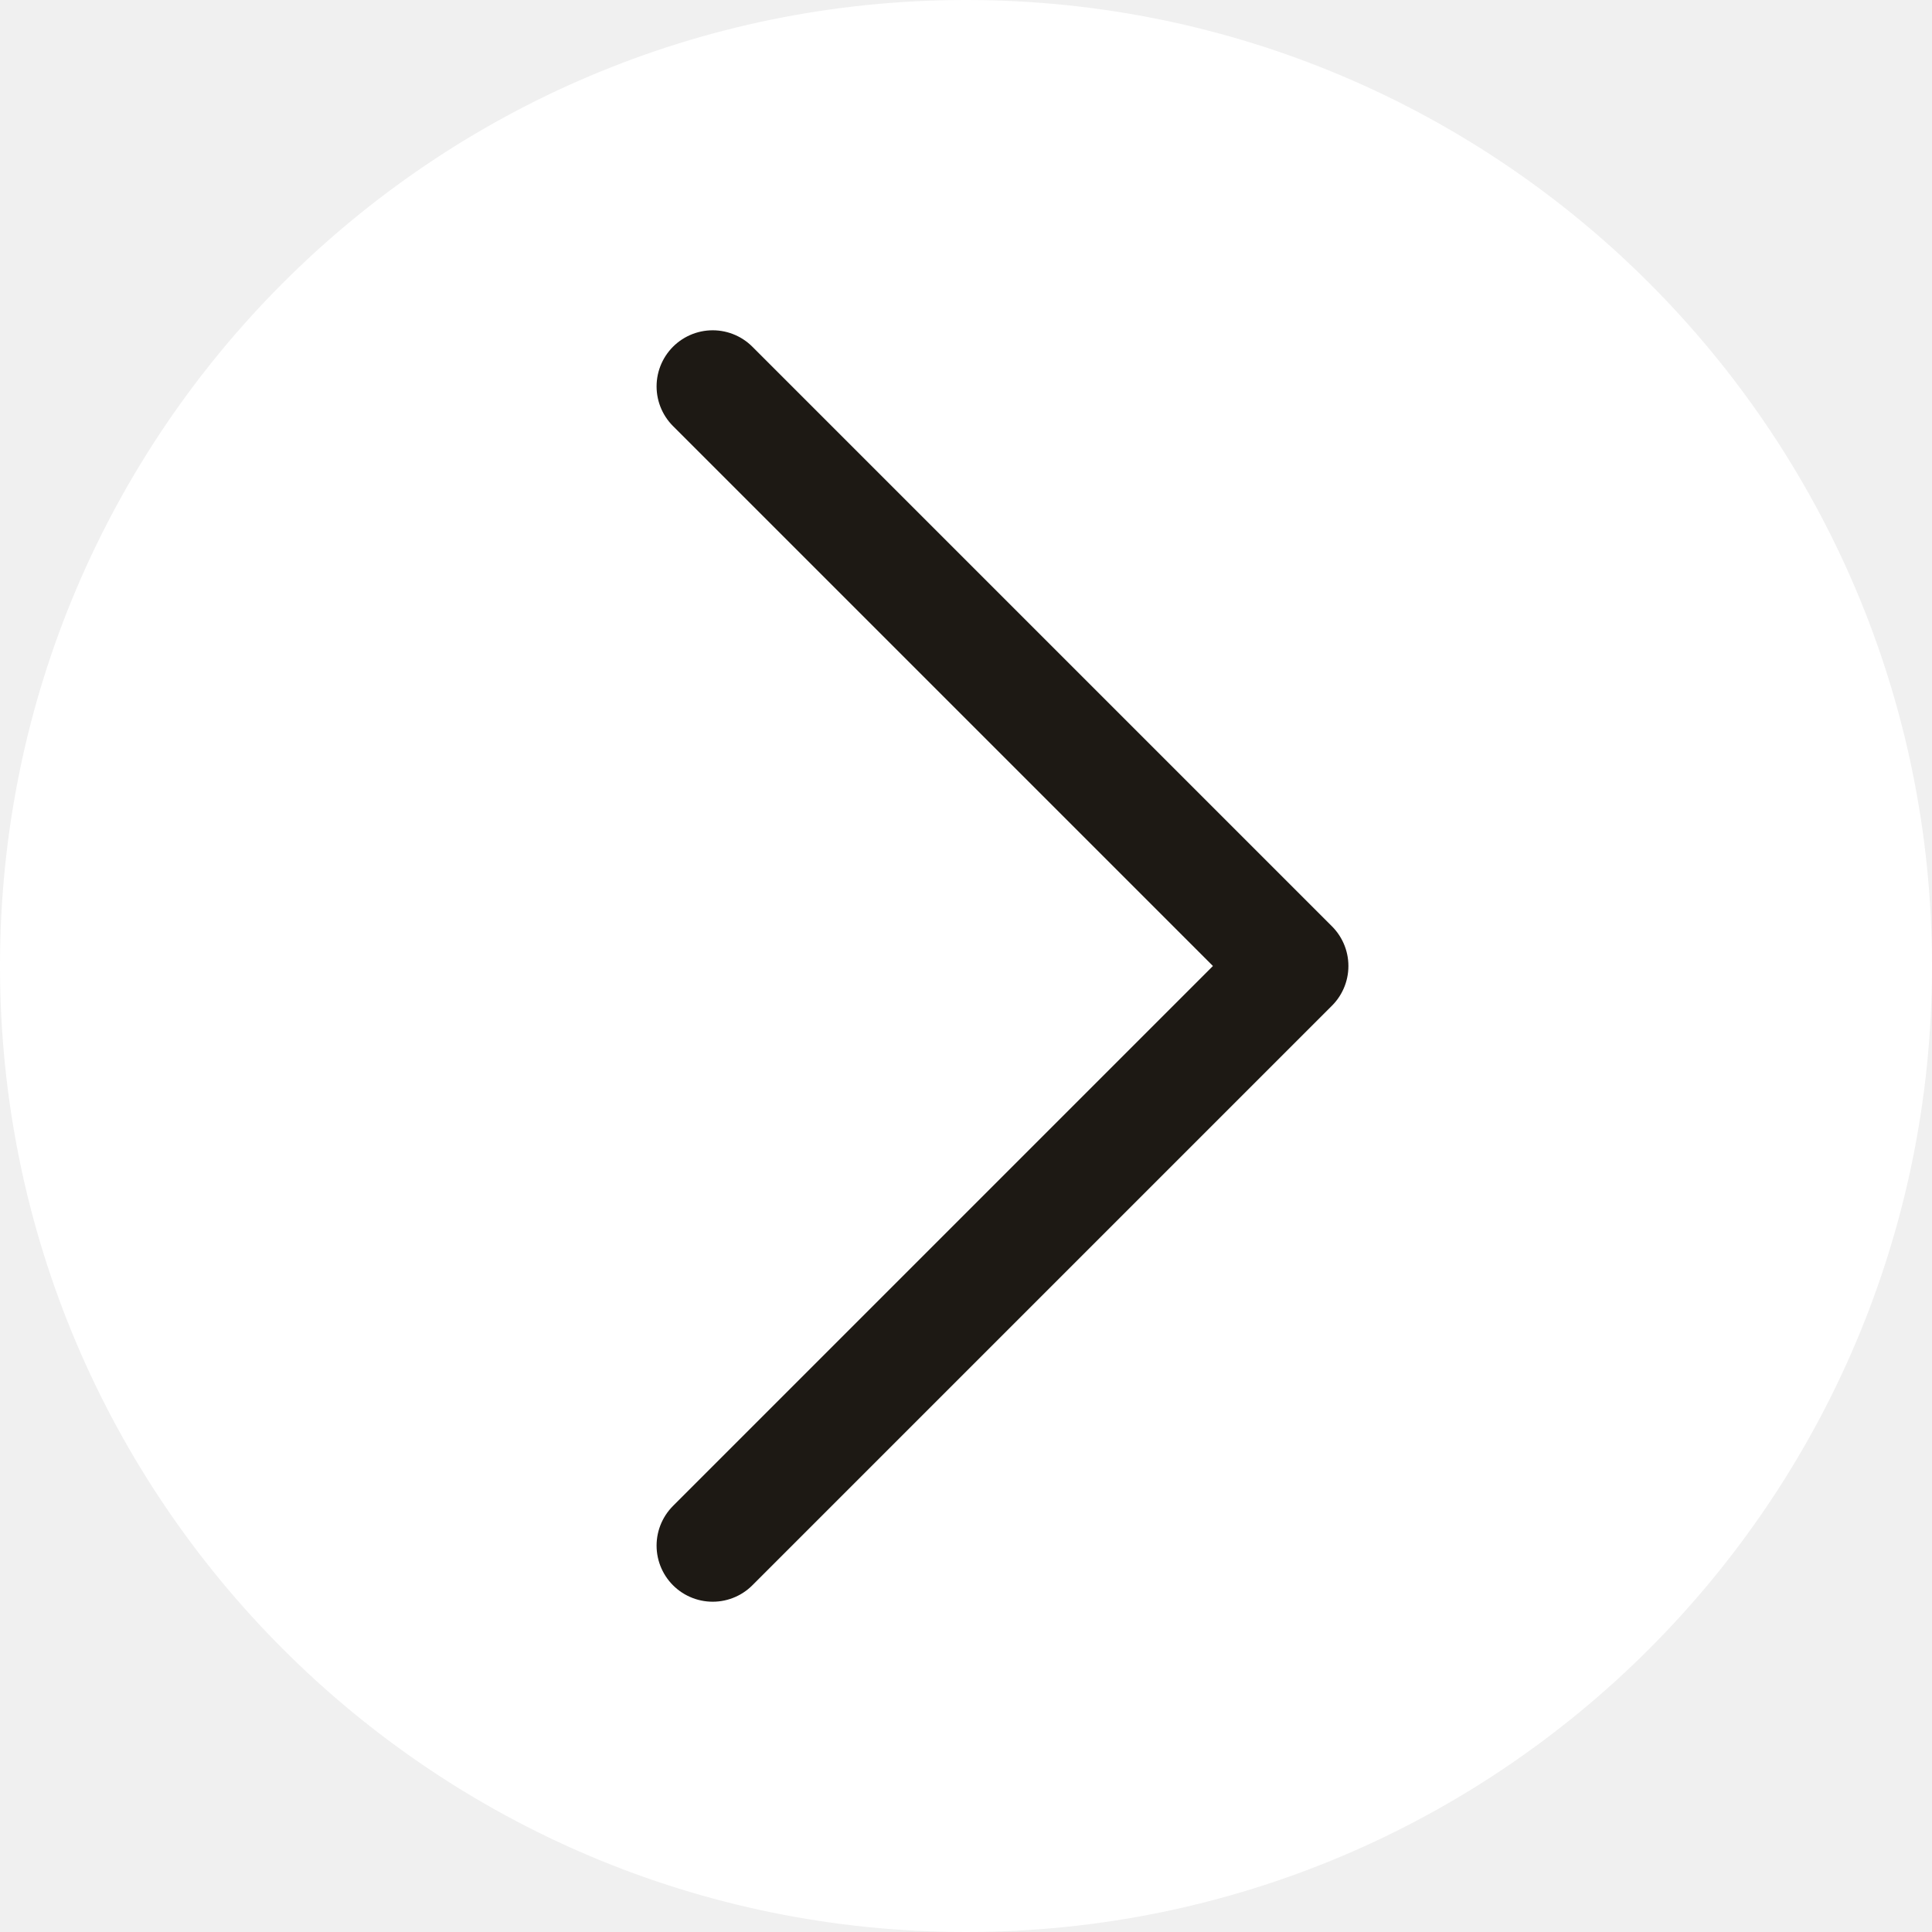
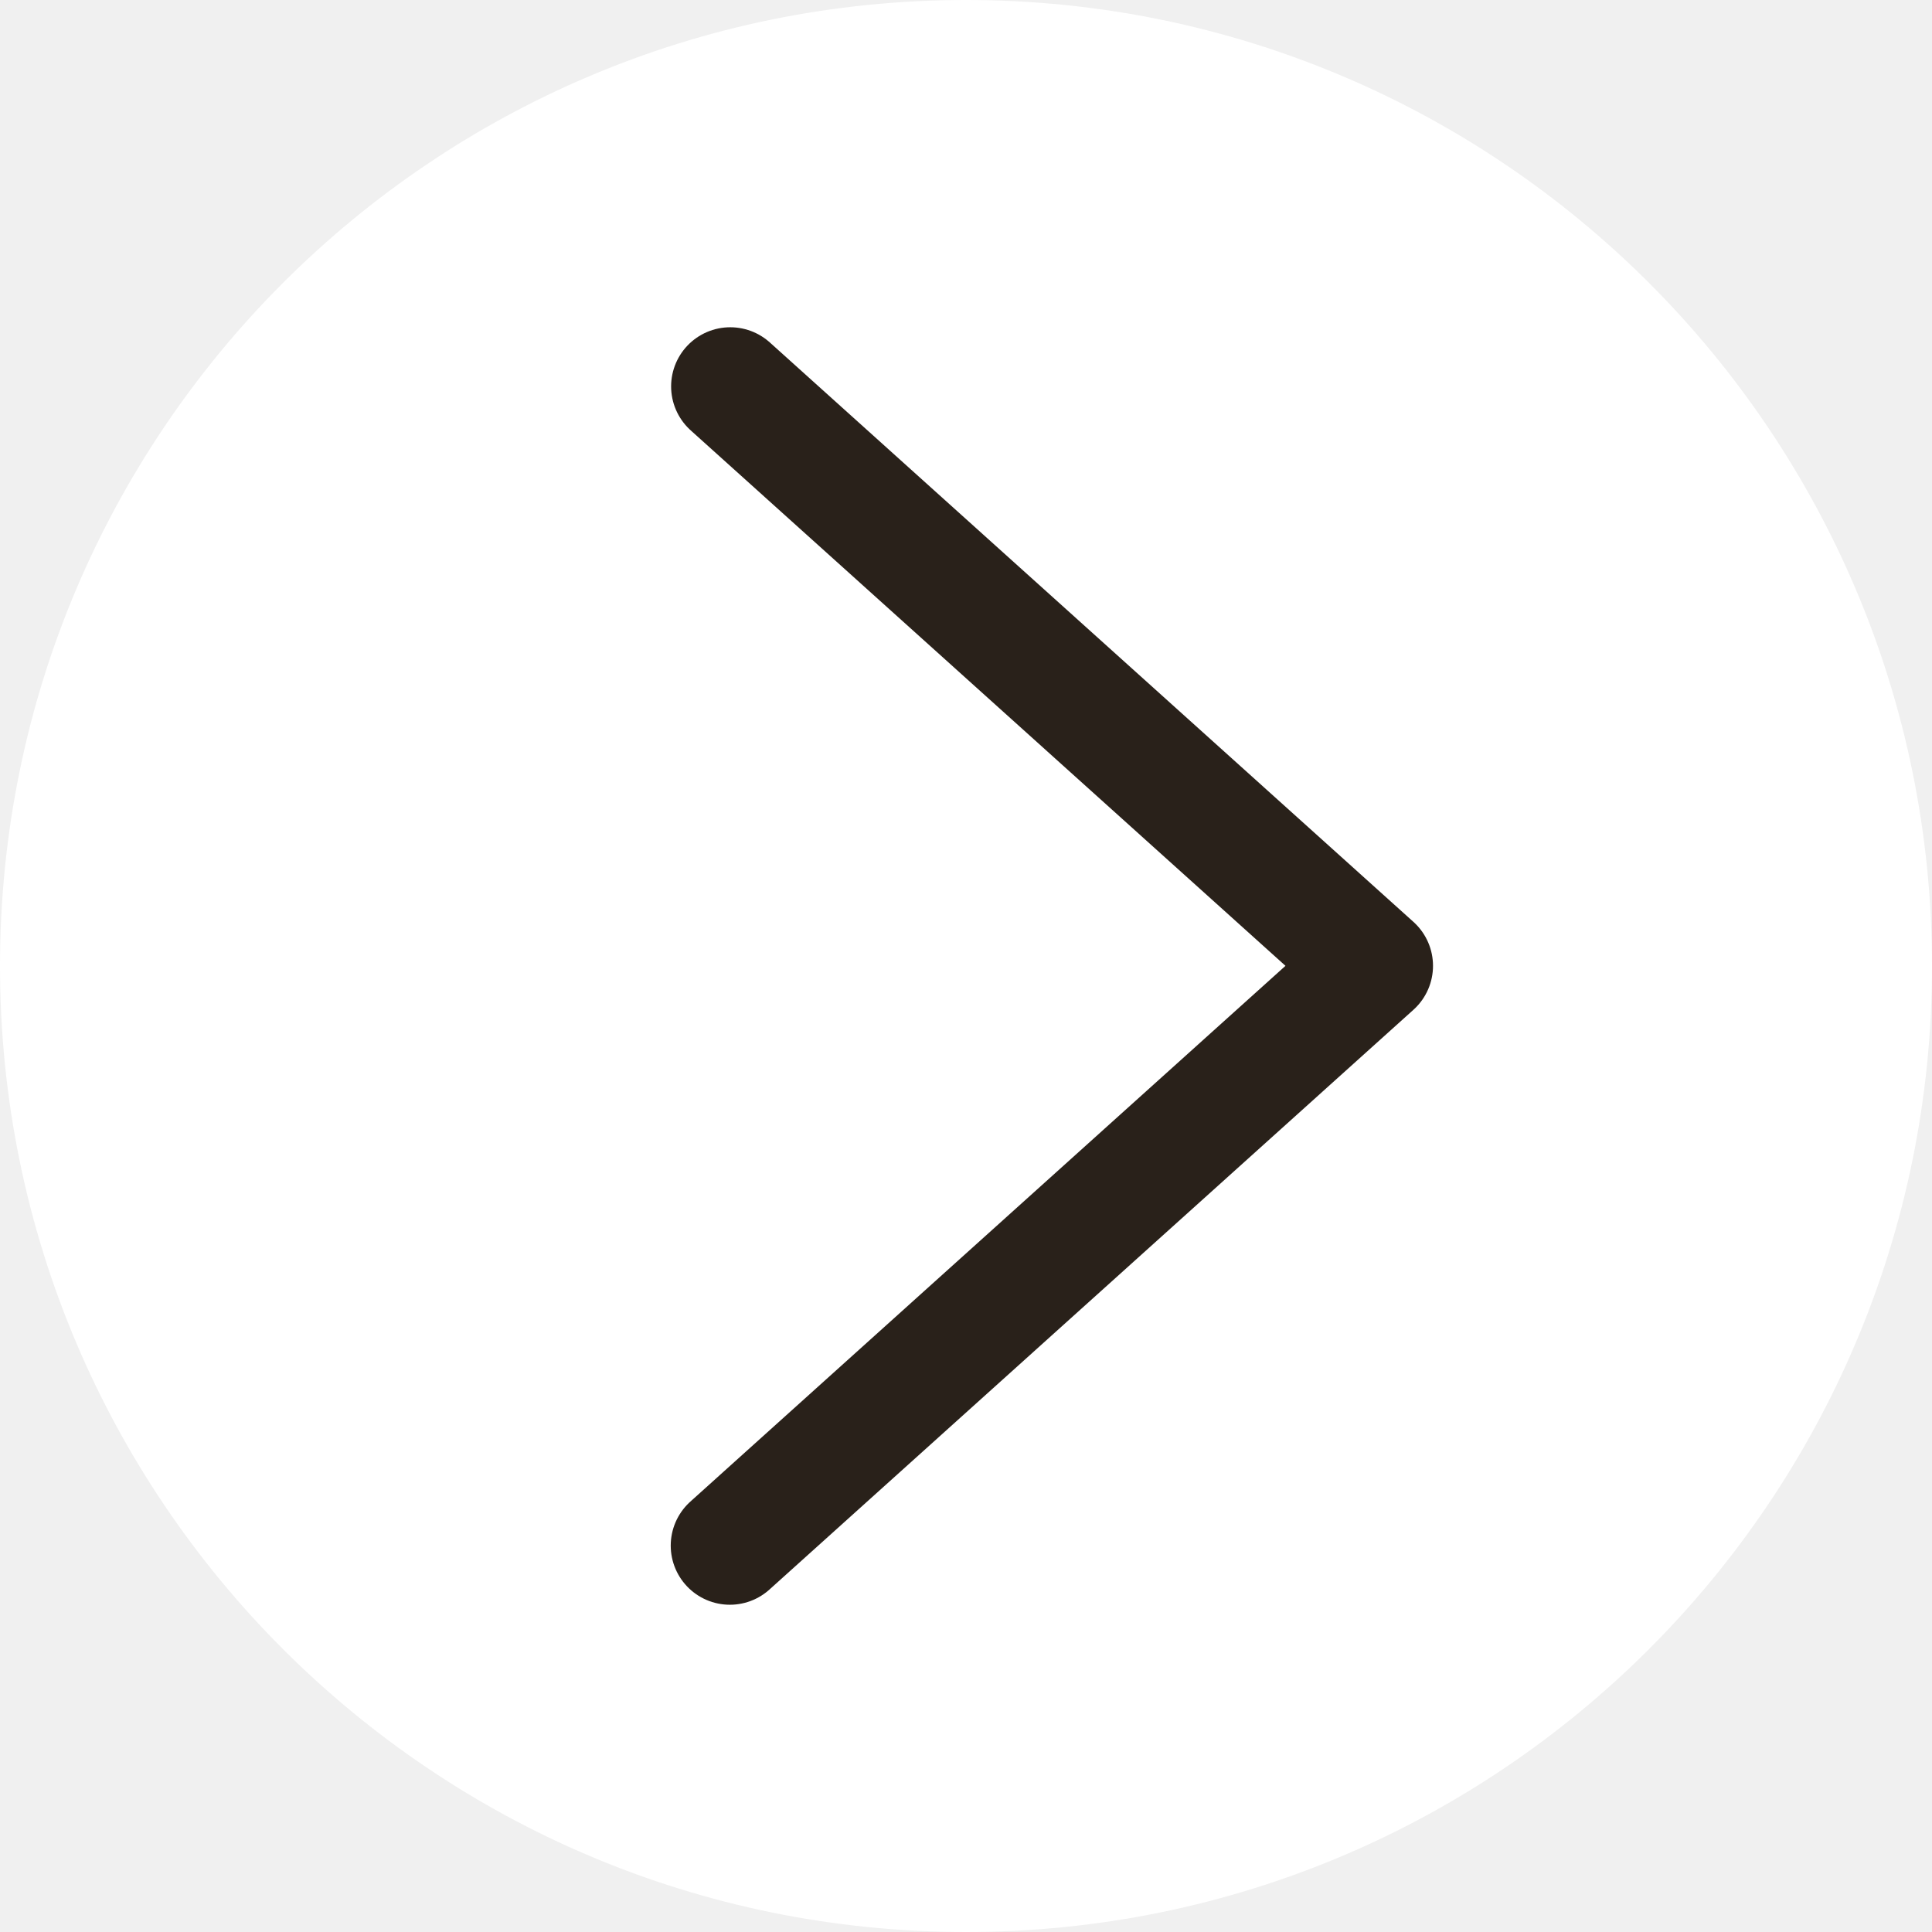
- <svg xmlns="http://www.w3.org/2000/svg" version="1.1" x="0px" y="0px" width="45px" height="45px" viewBox="0 0 45 45" overflow="visible" enable-background="new 0 0 45 45" xml:space="preserve">
-   <defs>
- </defs>
+ <svg xmlns="http://www.w3.org/2000/svg" version="1.1" id="Ebene_1" x="0px" y="0px" width="45px" height="45px" viewBox="0 0 45 45" enable-background="new 0 0 45 45" xml:space="preserve">
  <circle fill="#FFFFFF" cx="22.5" cy="22.5" r="22.5" />
-   <polyline fill="none" stroke="#1D1914" stroke-width="2.614" stroke-linecap="round" stroke-linejoin="round" stroke-miterlimit="10" points="  16.6,9 30.1,22.5 16.6,36 " />
+   <polyline fill="none" stroke="#29211A" stroke-width="2.755" stroke-linecap="round" stroke-linejoin="round" stroke-miterlimit="10" points="  17.009,9 32,22.496 17,36 " />
</svg>
